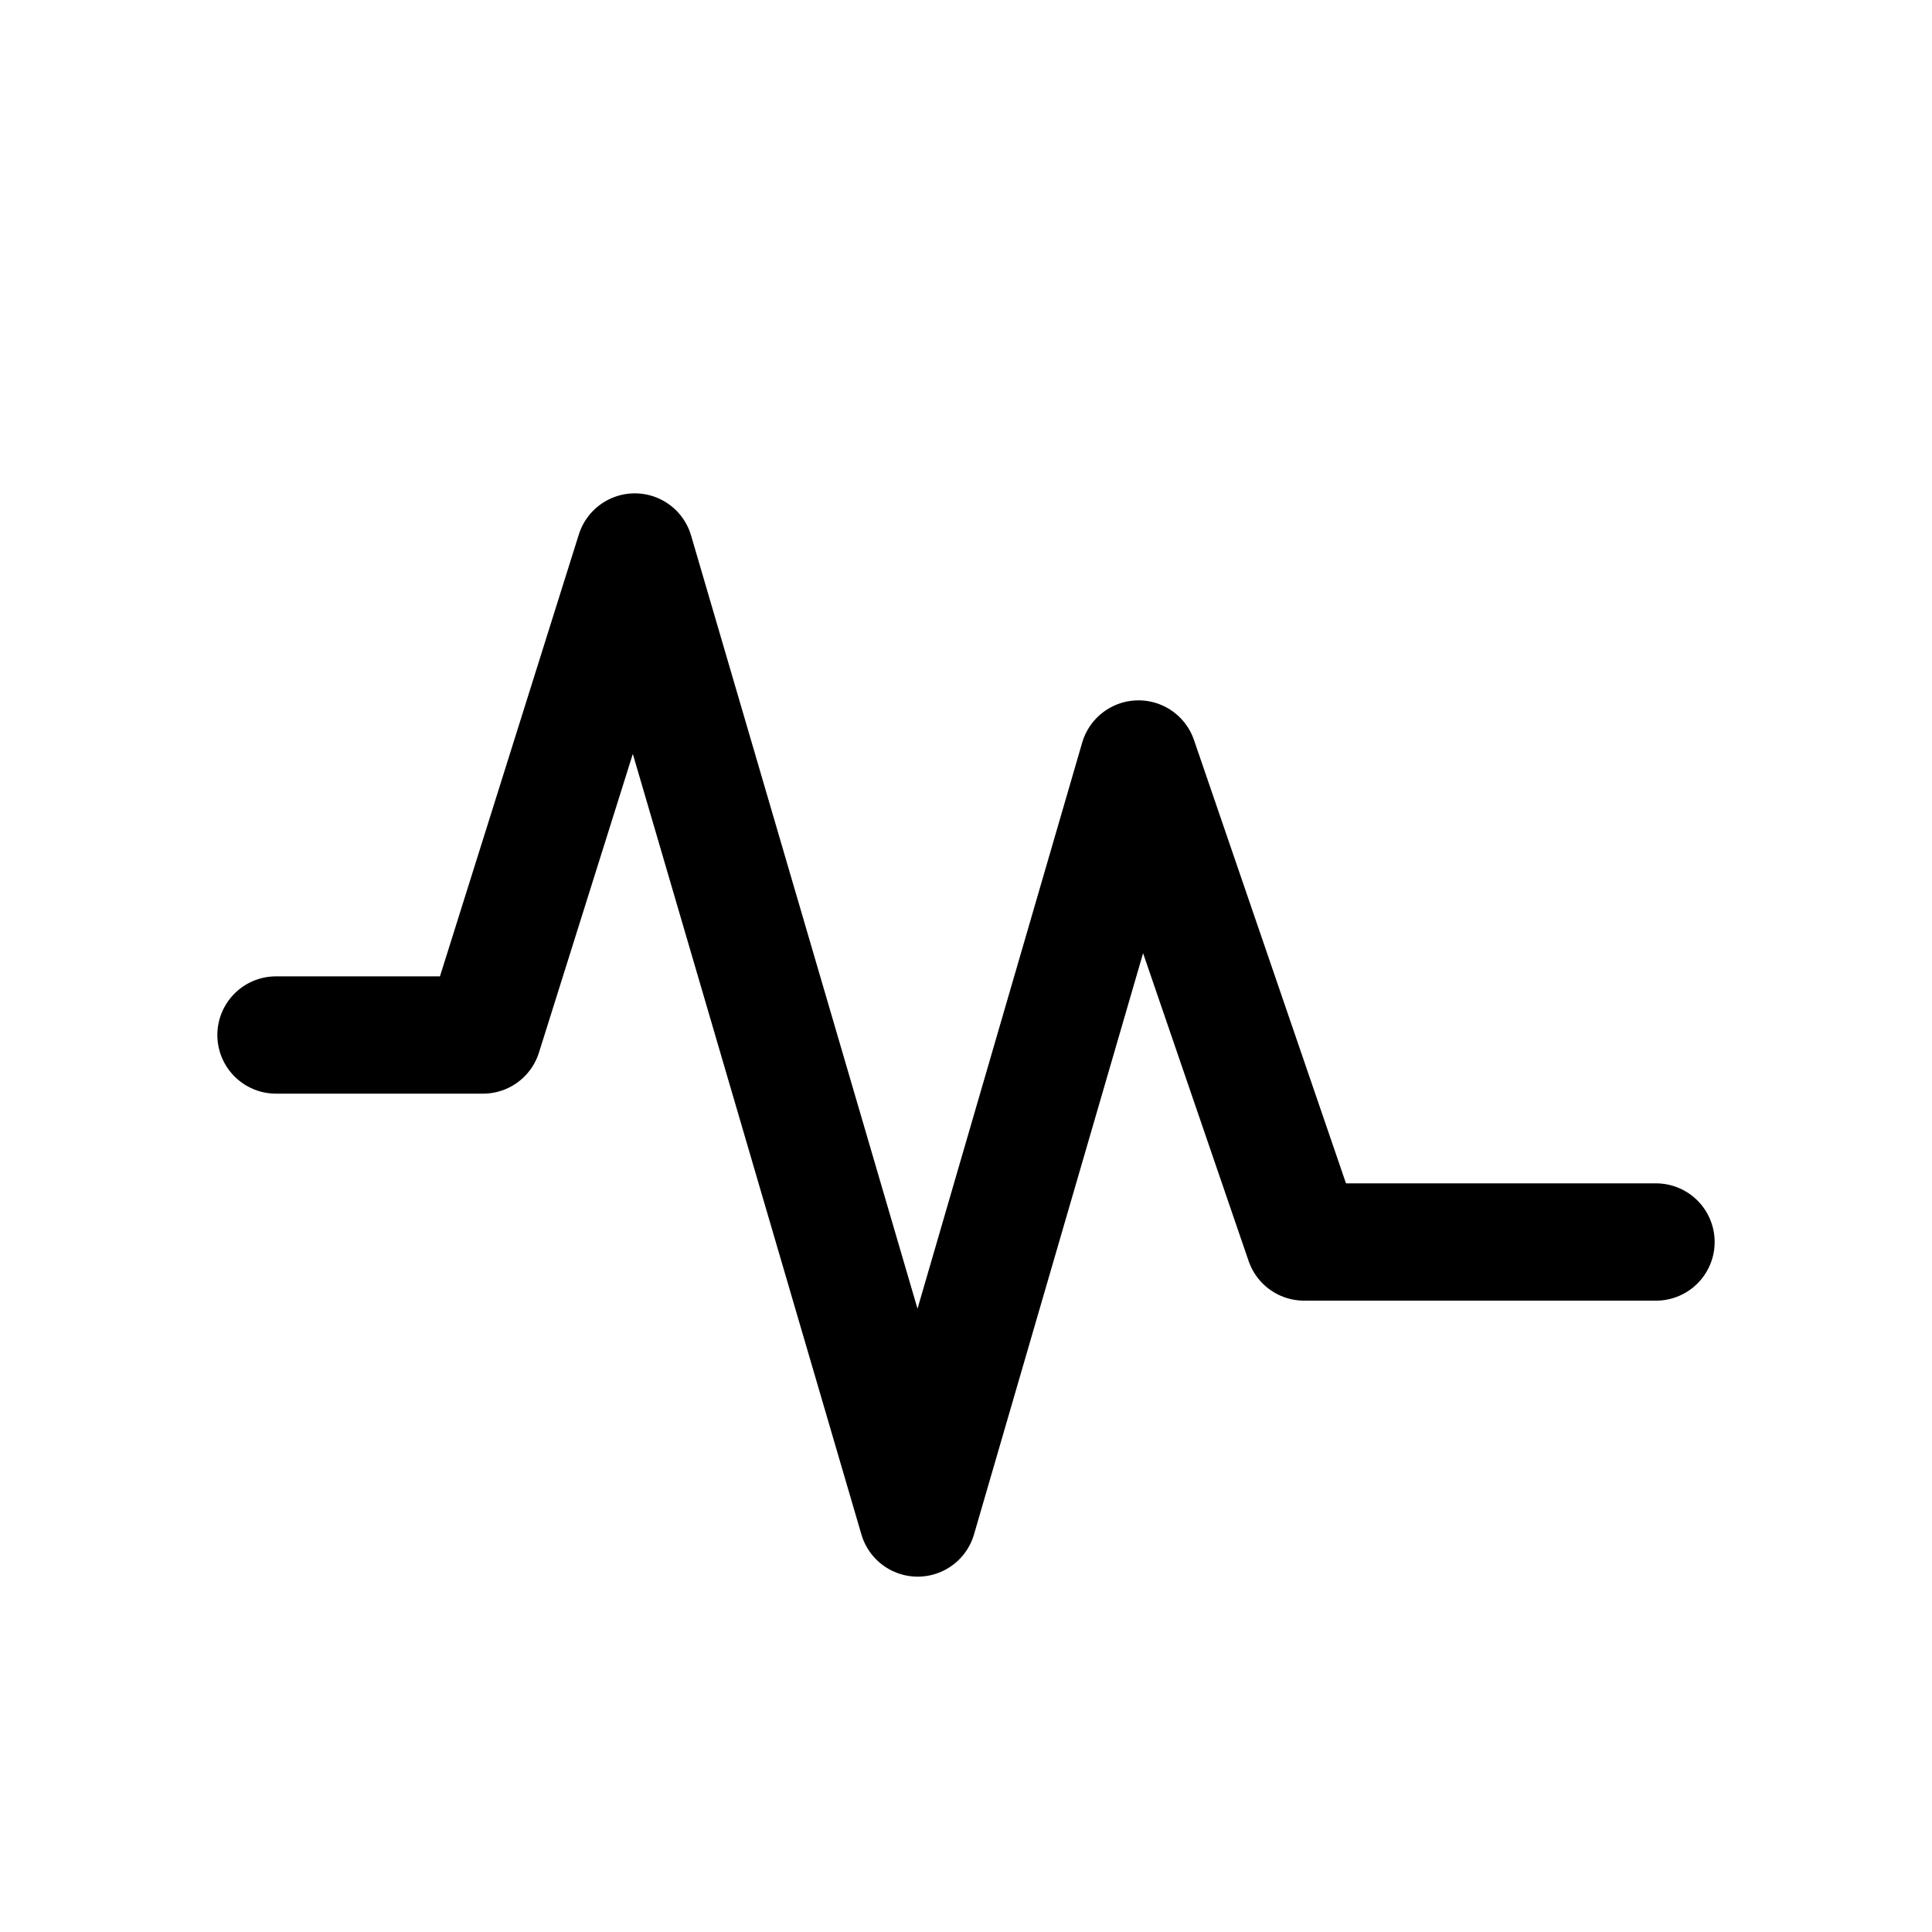
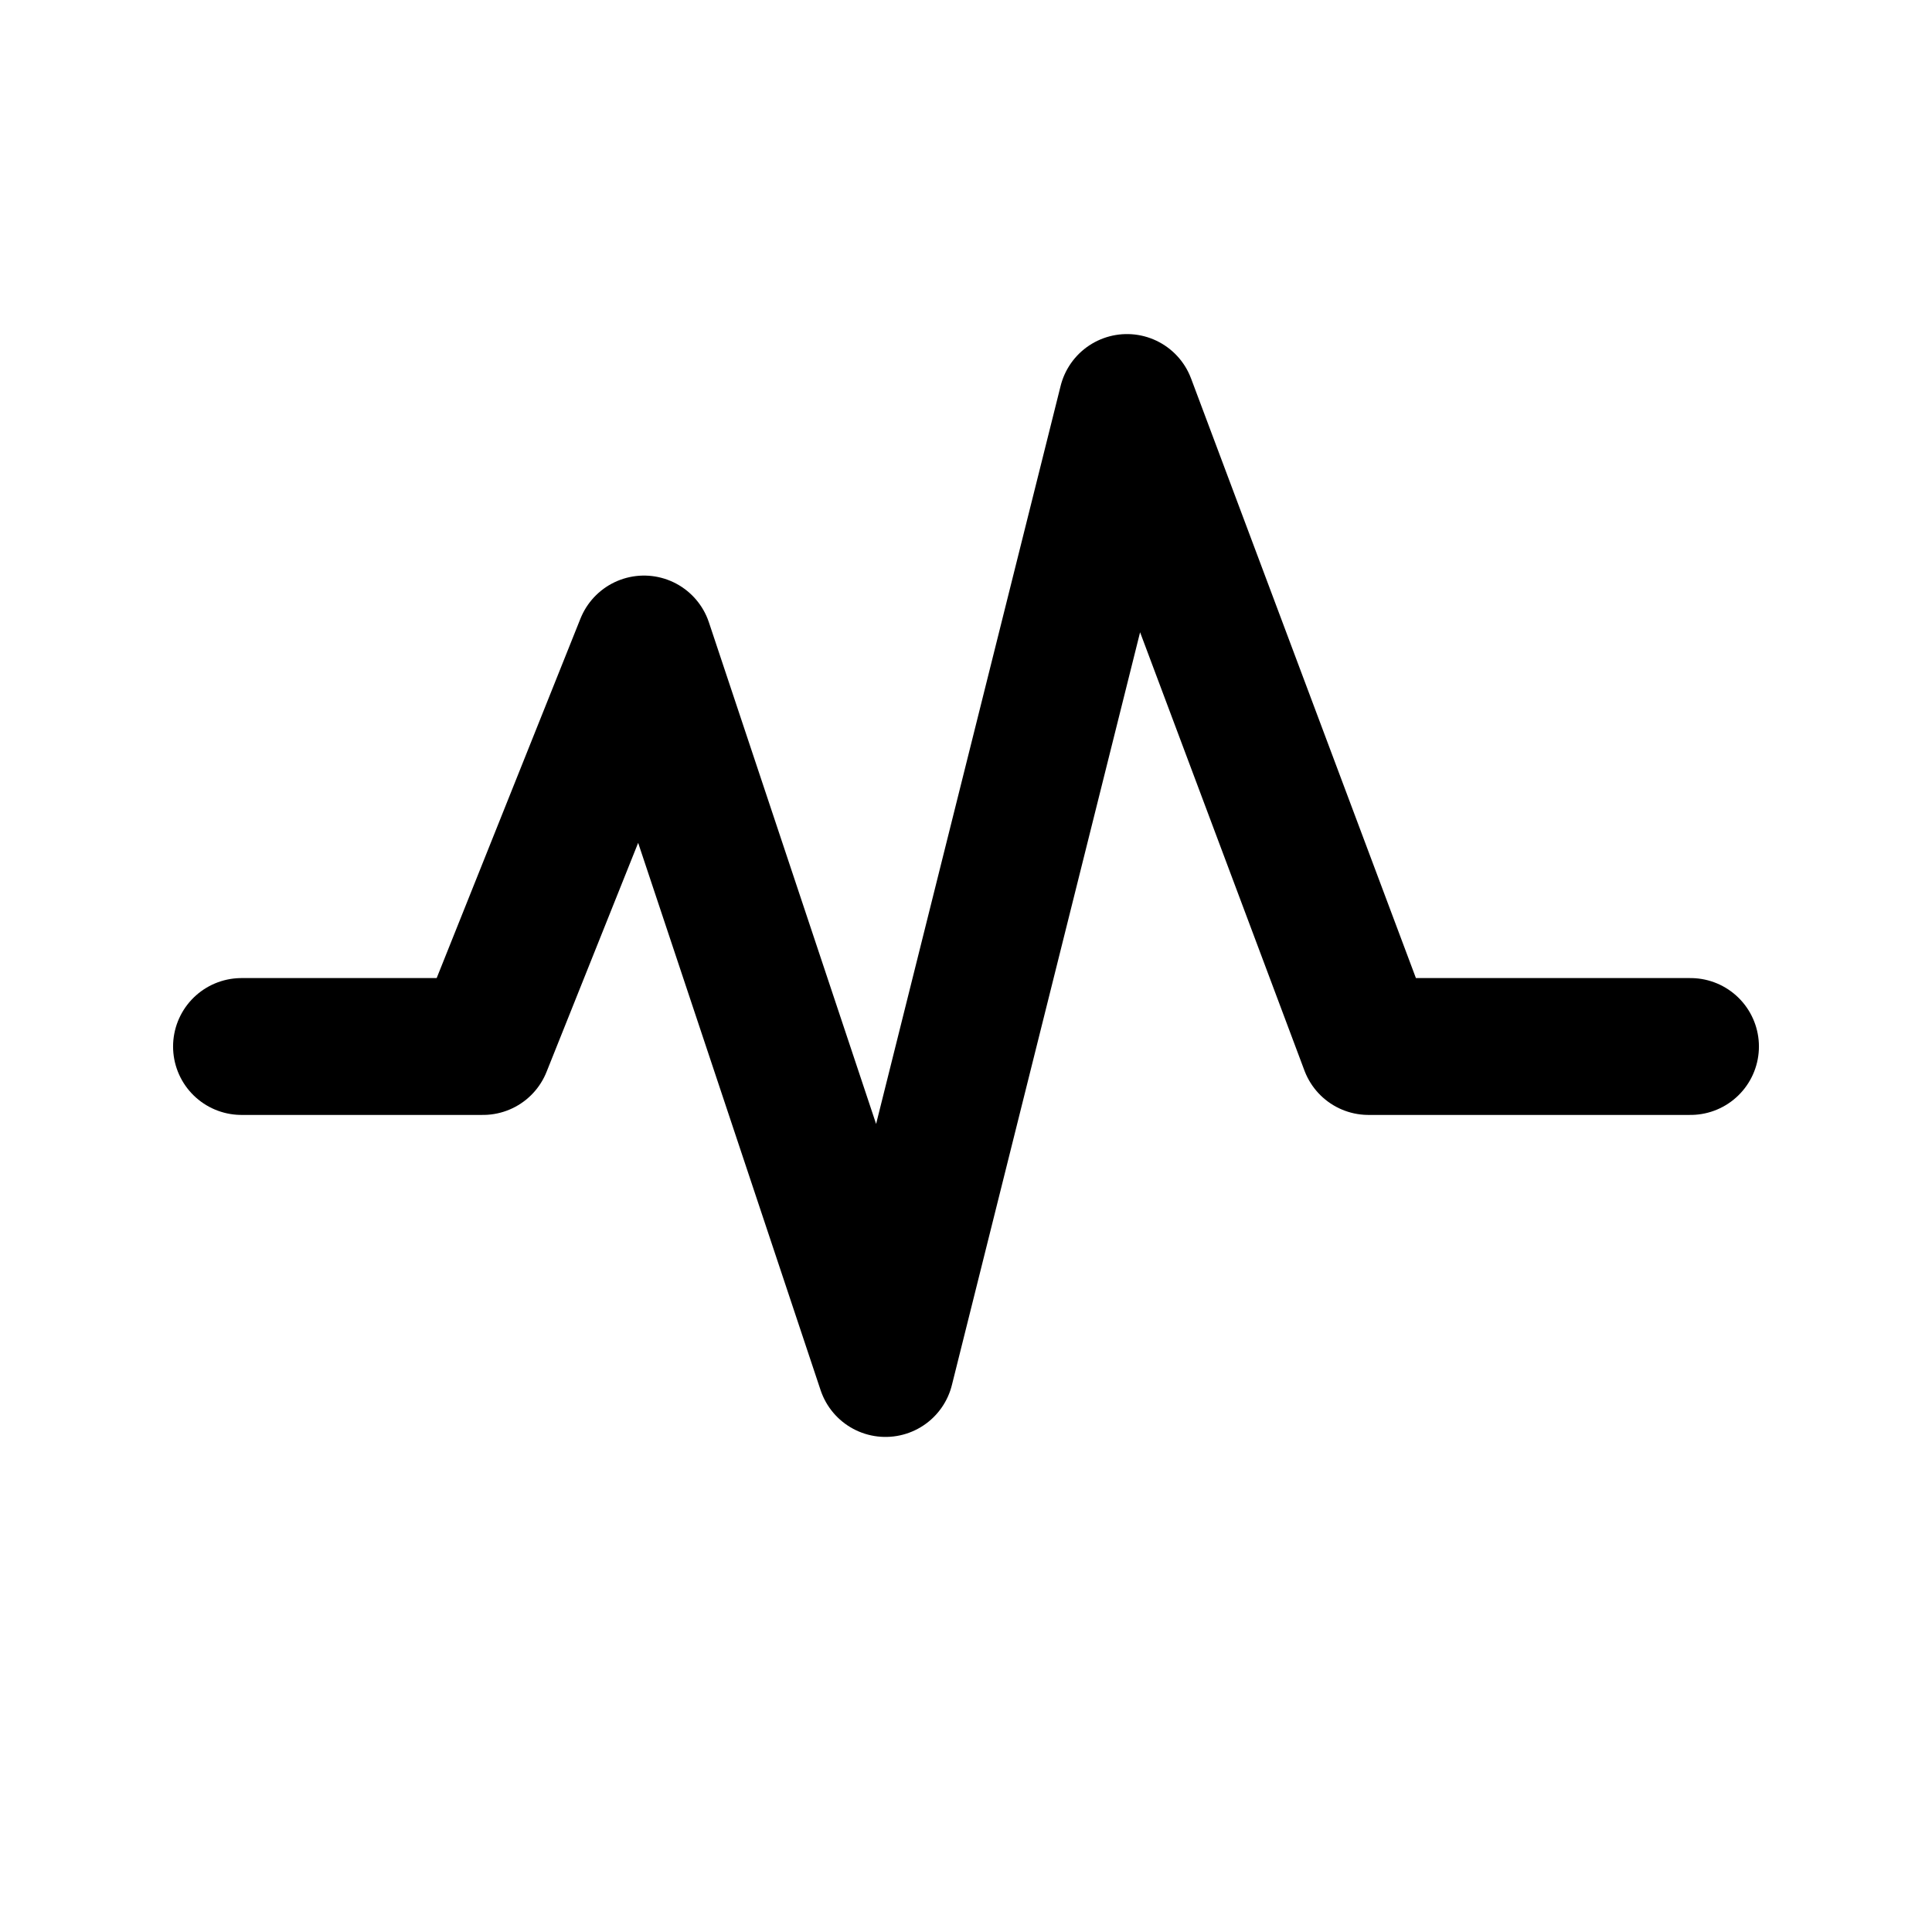
<svg xmlns="http://www.w3.org/2000/svg" id="icon" viewBox="0 0 24 24" fill="none" stroke="currentColor" stroke-width="1.7" stroke-linecap="round" stroke-linejoin="round">
-   <g transform="scale(.8571429)">
-     <path d="M4 15h3l2.2-7 4.1 14 3.2-11 2.4 7H24" />
-   </g>
+   <path d="M3 13h3l2-5 3 9 3-12 3 8h4" />
</svg>
